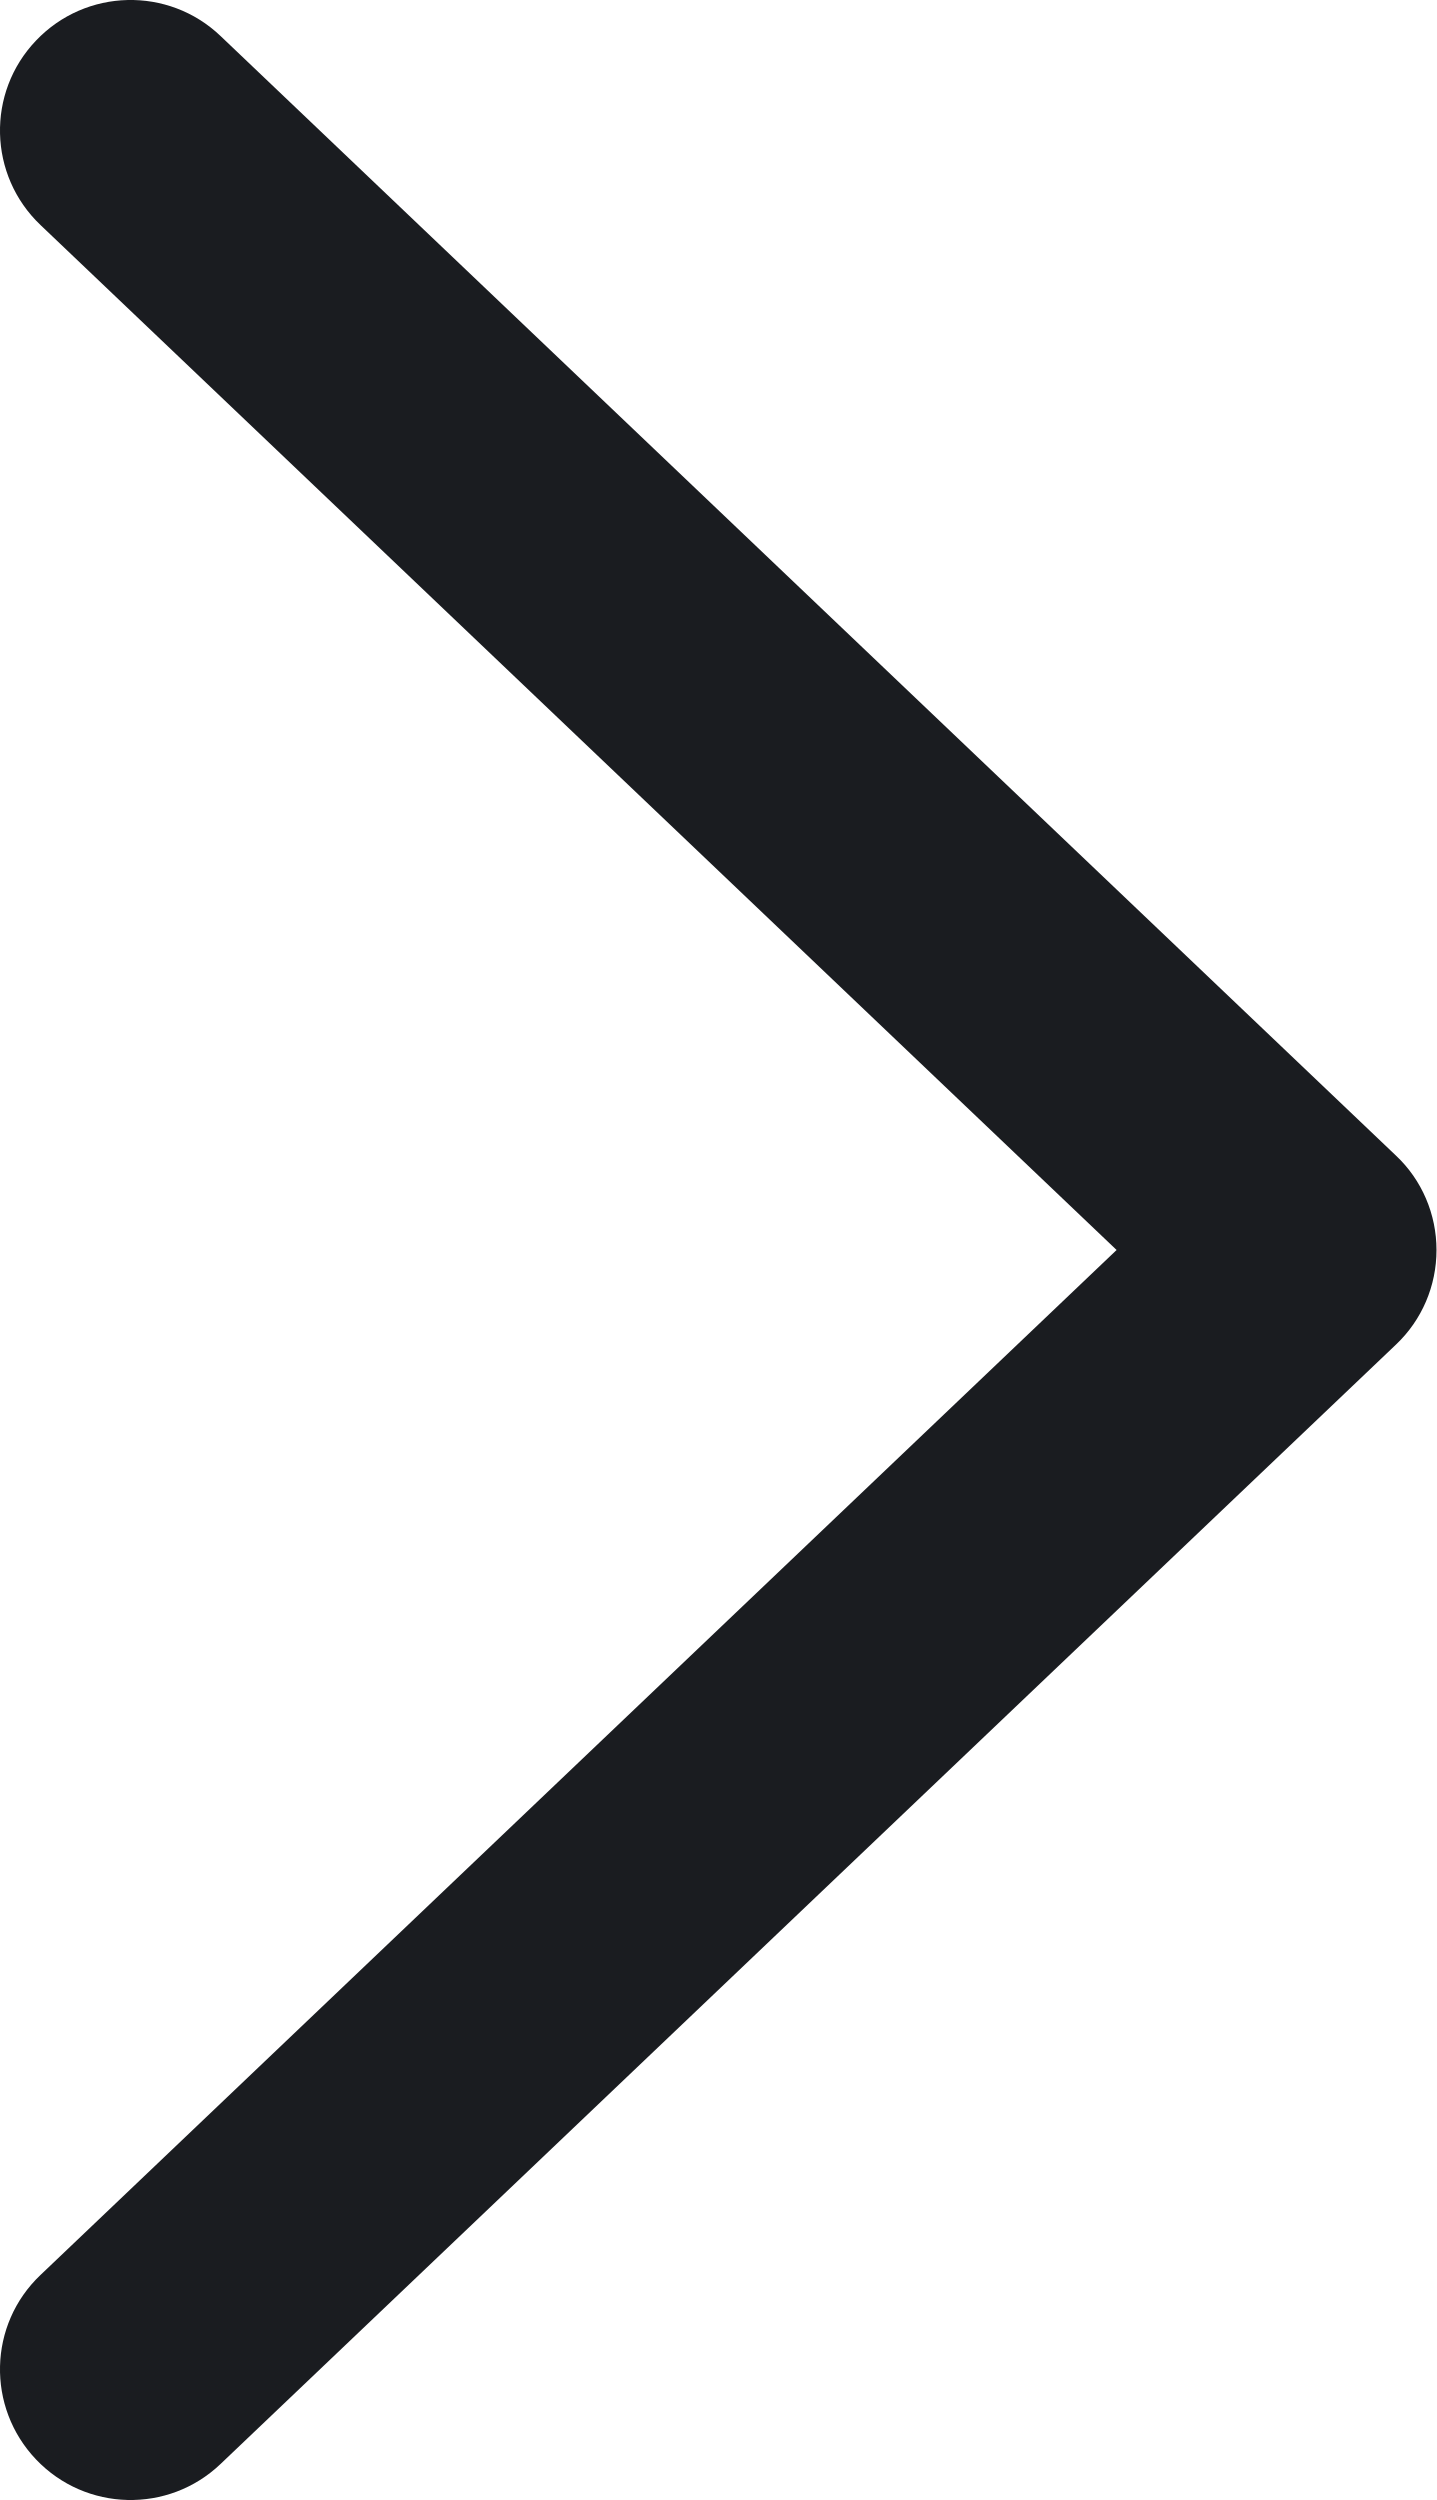
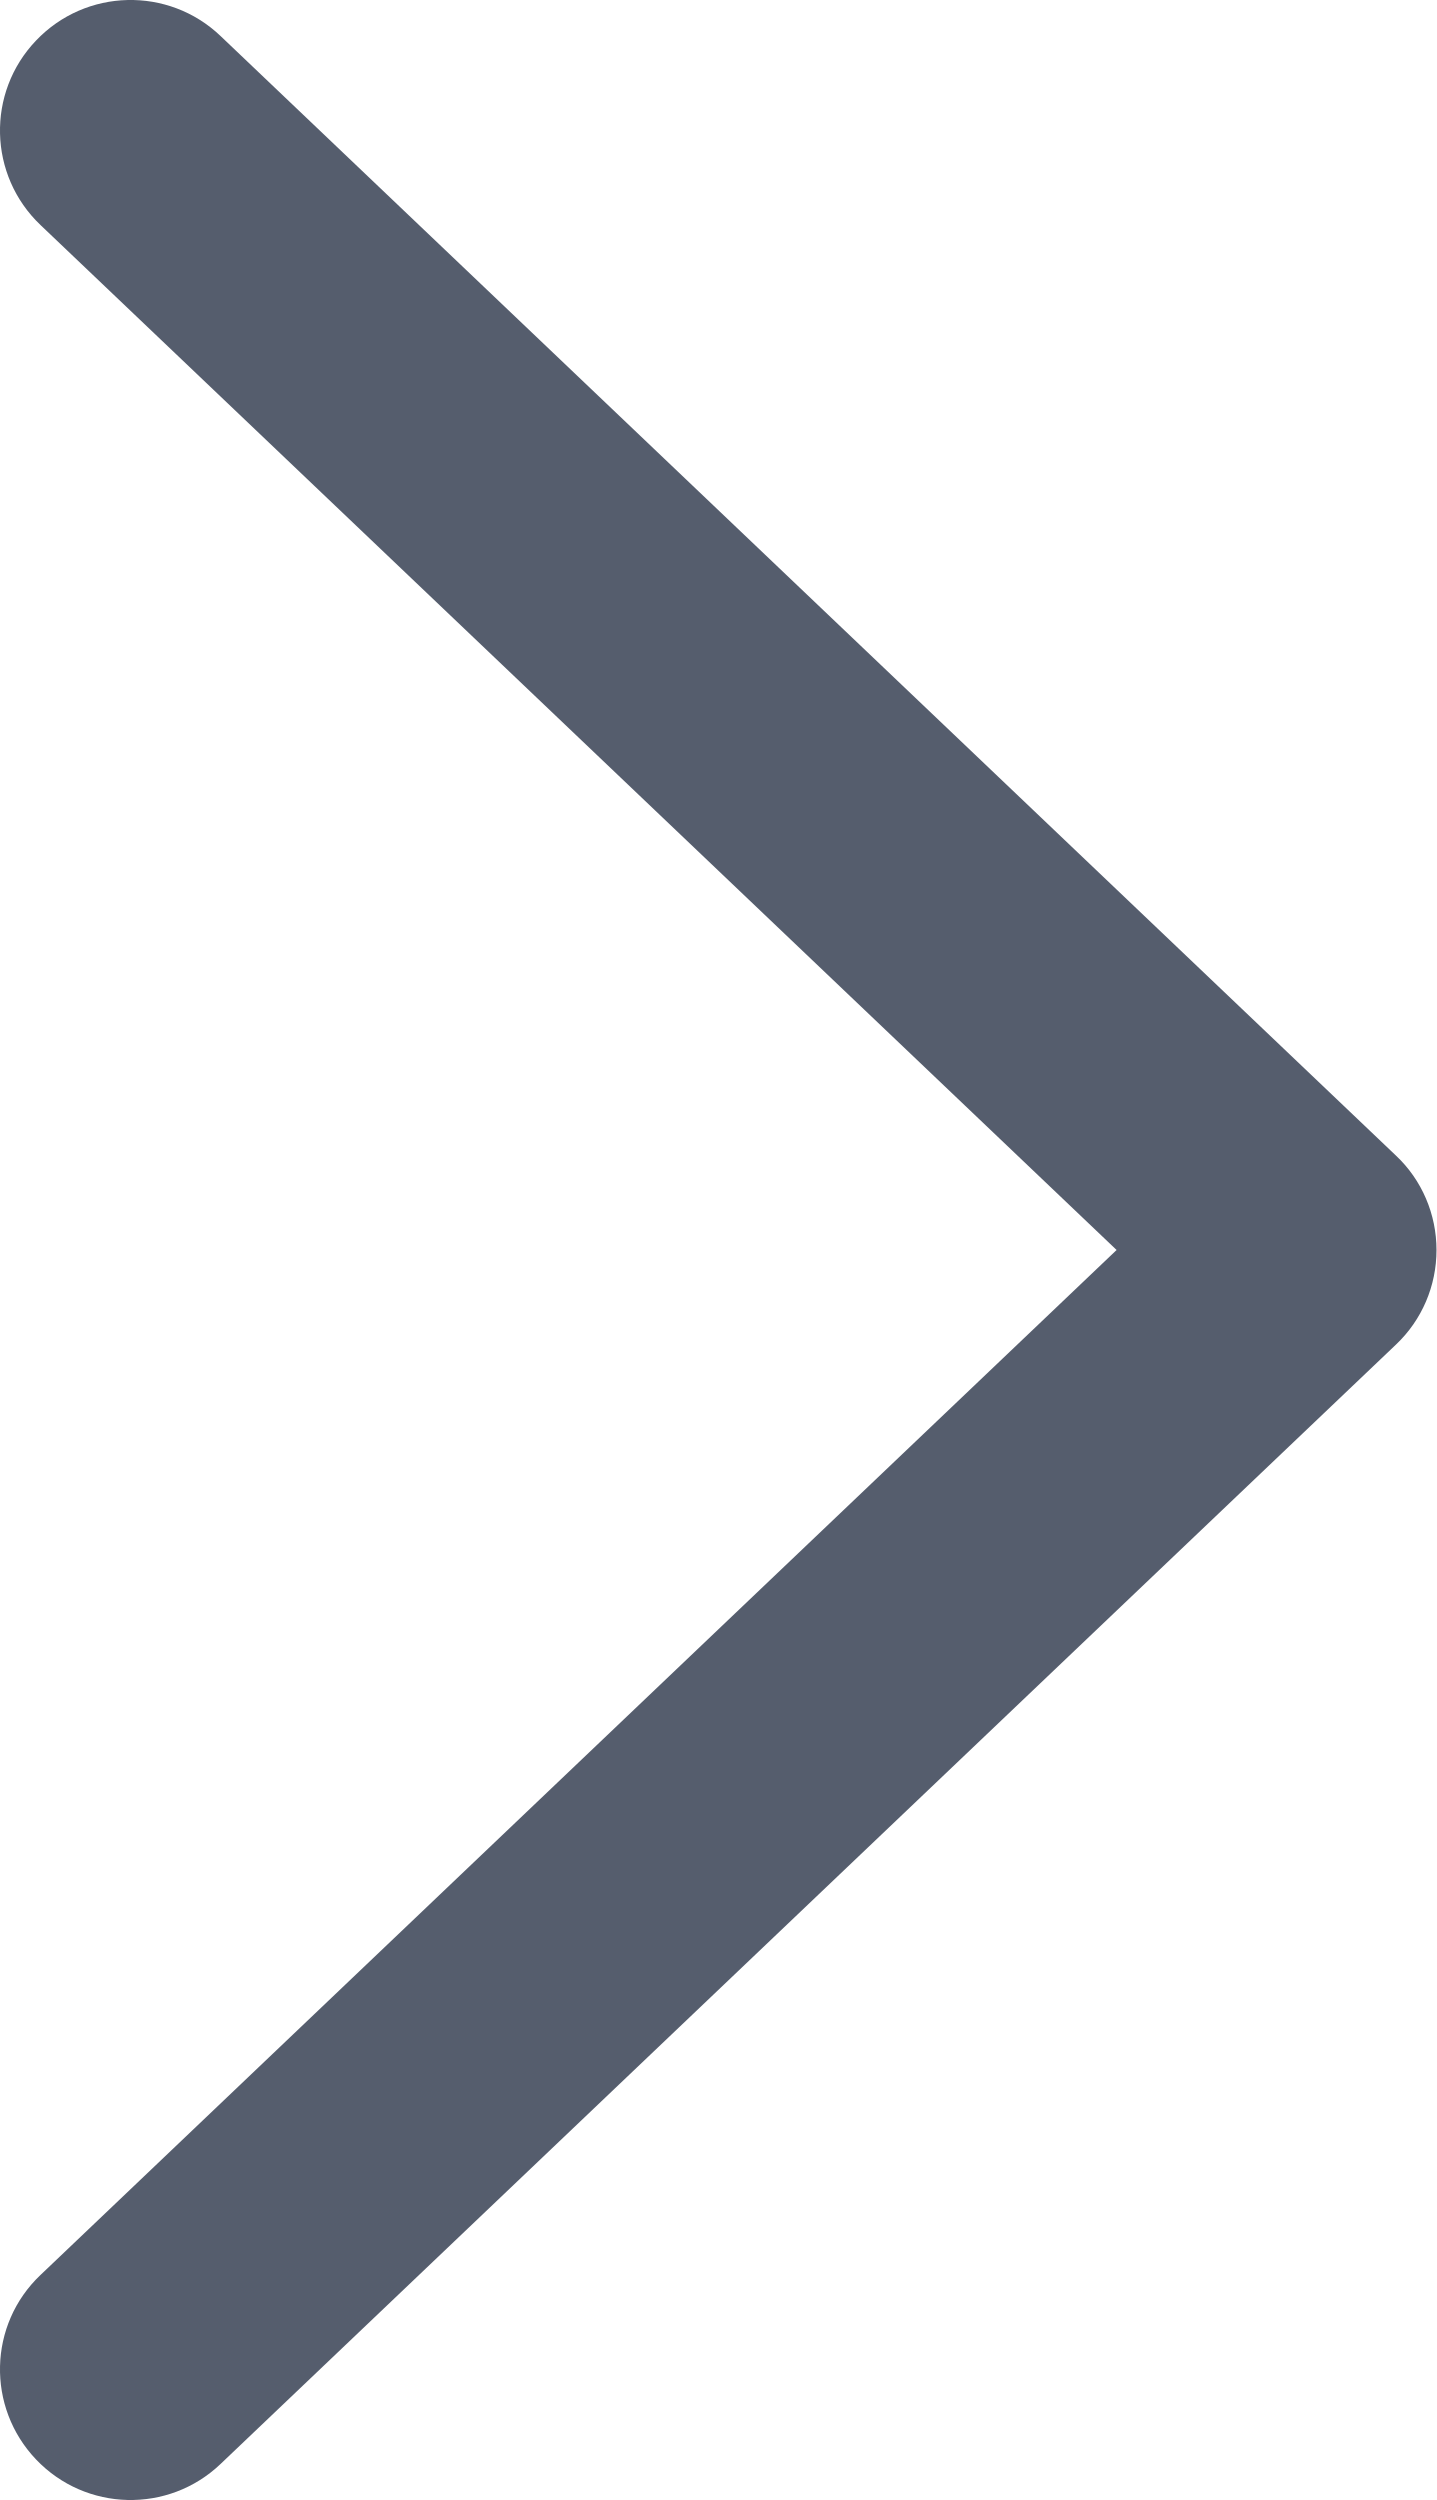
<svg xmlns="http://www.w3.org/2000/svg" preserveAspectRatio="none" overflow="visible" style="display: block;" width="7.333" height="12.762" viewBox="0 0 7.333 12.762" fill="none">
  <g id="Weight=Line">
-     <path id="Vector" fill-rule="evenodd" clip-rule="evenodd" d="M0.184 0.207C-0.07 0.473 -0.06 0.895 0.207 1.149L5.7 6.381L0.207 11.613C-0.06 11.866 -0.07 12.288 0.184 12.555C0.438 12.822 0.86 12.832 1.126 12.578L7.126 6.864C7.259 6.738 7.333 6.564 7.333 6.381C7.333 6.199 7.259 6.024 7.126 5.899L1.126 0.184C0.86 -0.07 0.438 -0.06 0.184 0.207Z" fill="#1A1C20" />
+     <path id="Vector" fill-rule="evenodd" clip-rule="evenodd" d="M0.184 0.207C-0.07 0.473 -0.06 0.895 0.207 1.149L5.7 6.381L0.207 11.613C-0.06 11.866 -0.07 12.288 0.184 12.555C0.438 12.822 0.86 12.832 1.126 12.578L7.126 6.864C7.259 6.738 7.333 6.564 7.333 6.381C7.333 6.199 7.259 6.024 7.126 5.899L1.126 0.184C0.86 -0.07 0.438 -0.06 0.184 0.207Z" fill="#555D6D" />
  </g>
</svg>
